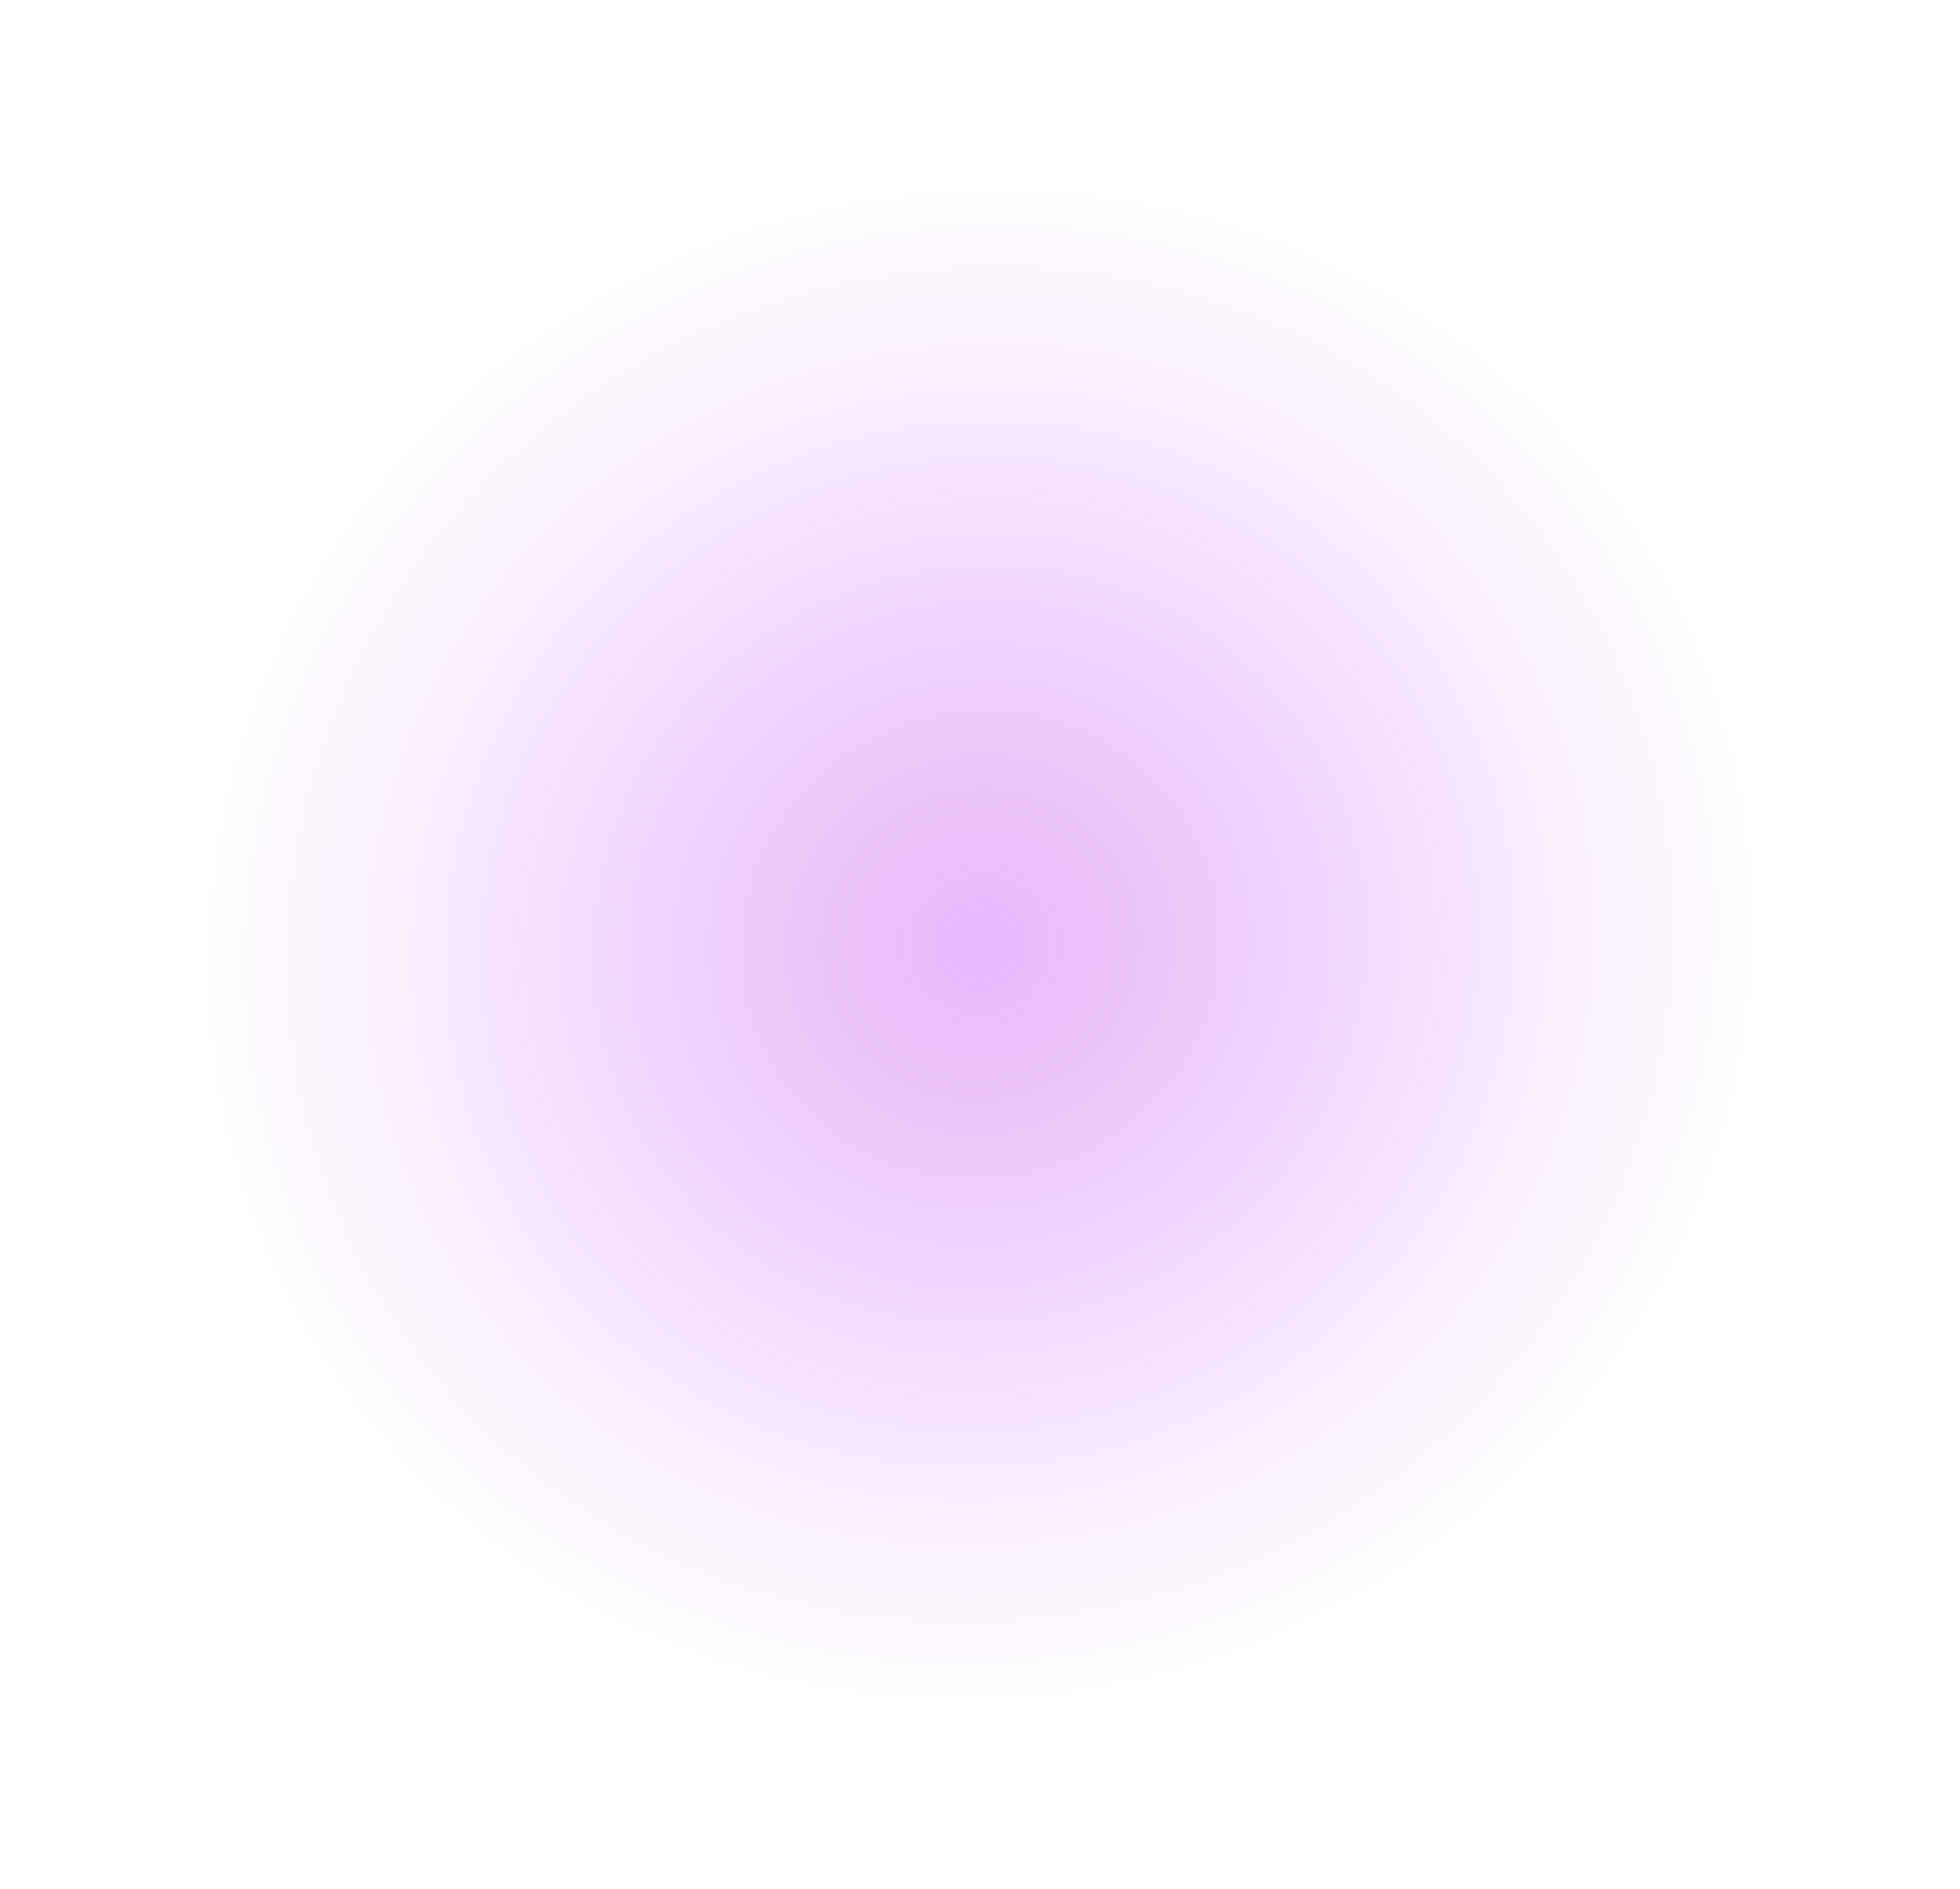
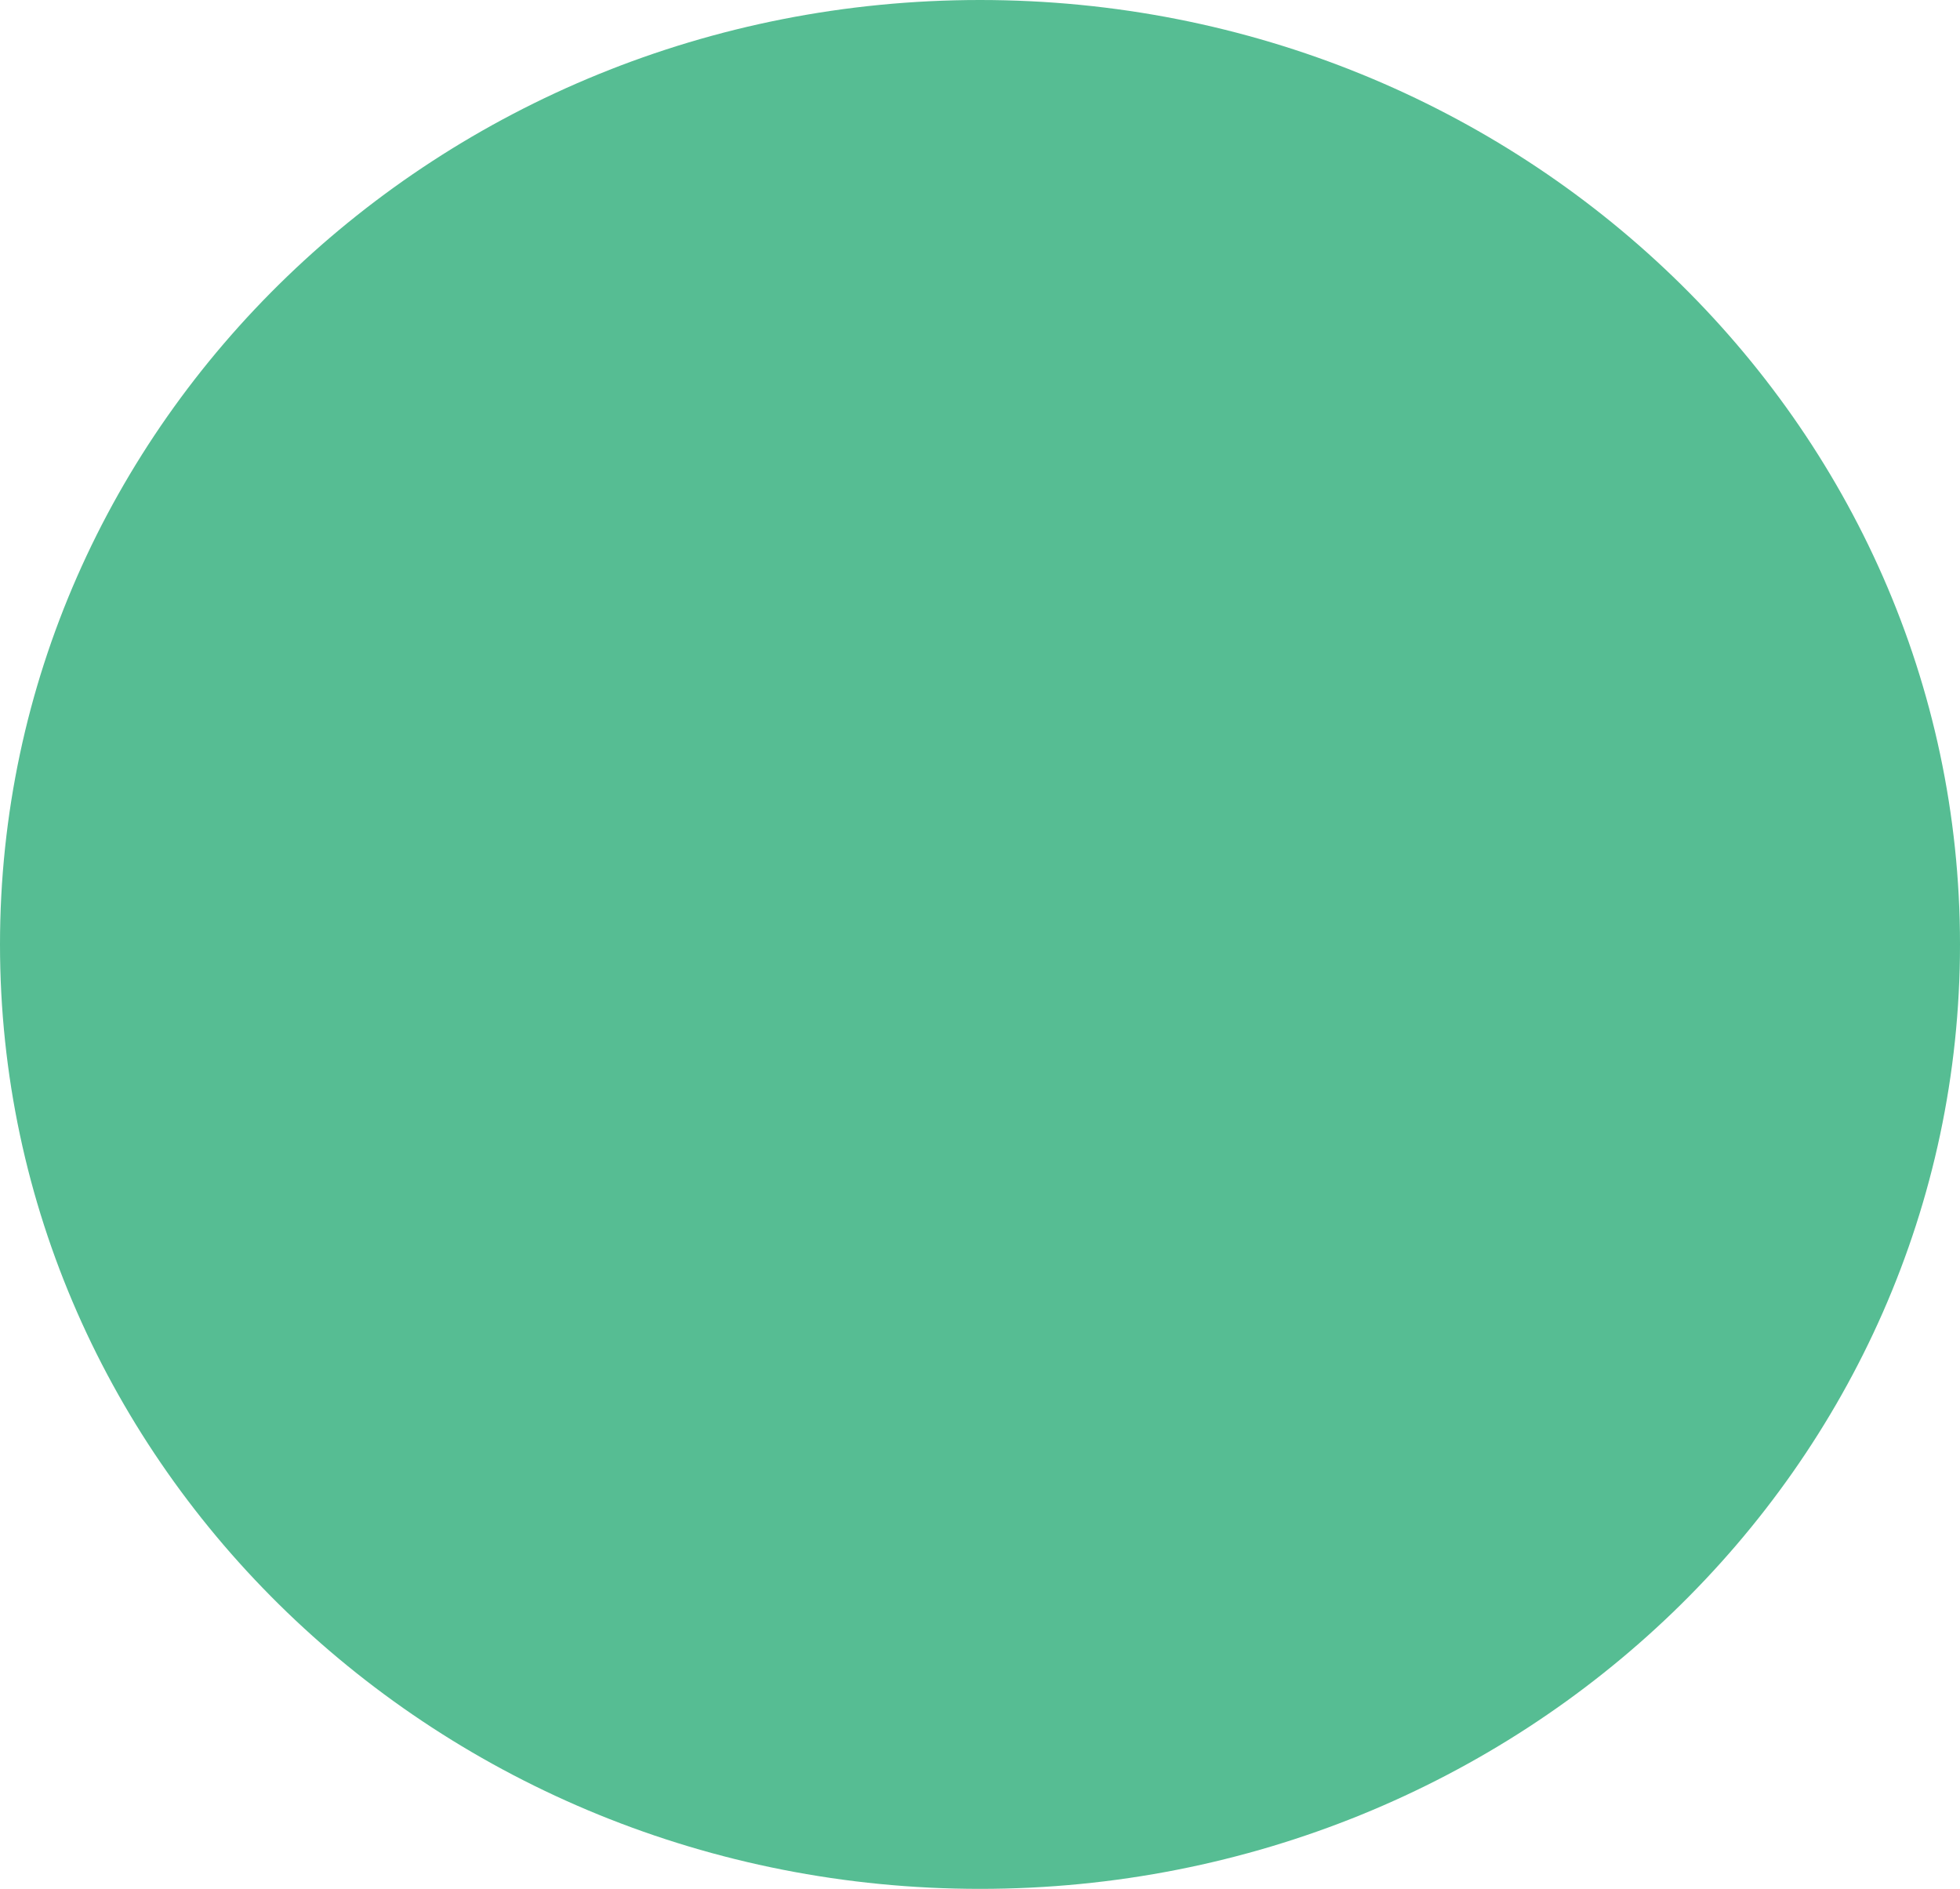
<svg xmlns="http://www.w3.org/2000/svg" width="1234" height="1189" viewBox="0 0 1234 1189" fill="none">
-   <ellipse cx="617" cy="594.5" rx="617" ry="594.5" fill="url(#paint0_radial_389_198)" fill-opacity="0.62" />
+   <ellipse cx="617" cy="594.5" rx="617" ry="594.5" fill="#56BD93" filter="blur(44px);" />
  <defs>
    <radialGradient id="paint0_radial_389_198" cx="0" cy="0" r="1" gradientUnits="userSpaceOnUse" gradientTransform="translate(617 594.5) rotate(68.724) scale(475.375 493.265)">
      <stop stop-color="#AA14F0" stop-opacity="0.5" />
-       <stop offset="1" stop-color="#AA14F0" stop-opacity="0" />
+       <stop offset="1" stop-color="#56BD93" stop-opacity="0" />
    </radialGradient>
  </defs>
</svg>
